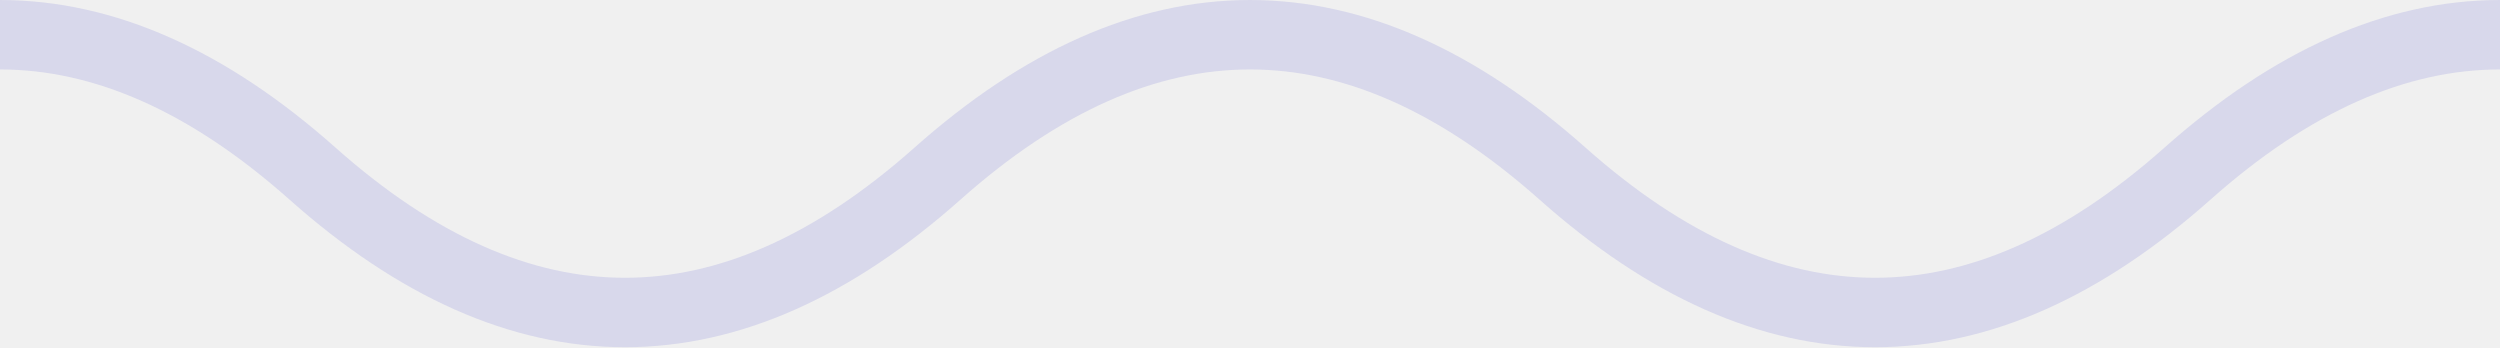
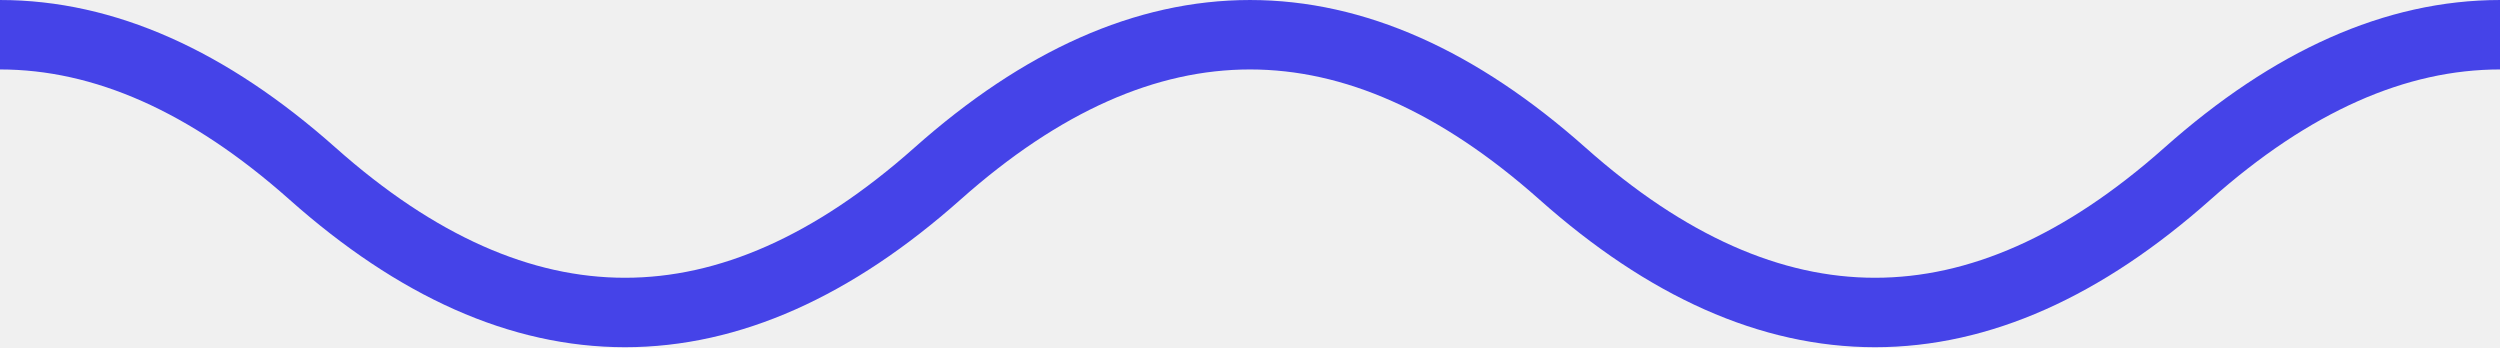
<svg xmlns="http://www.w3.org/2000/svg" width="72" height="10" viewBox="0 0 72 10" fill="none">
  <g clip-path="url(#clip0_1_163)">
-     <path d="M-9 5C-3 -0.333 3 -0.333 9 5C15 10.333 21 10.333 27 5C33 -0.333 39 -0.333 45 5C51 10.333 57 10.333 63 5C69 -0.333 75 -0.333 81 5C87 10.333 93 10.333 99 5C105 -0.333 111 -0.333 117 5C123 10.333 129 10.333 135 5C141 -0.333 147 -0.333 153 5C159 10.333 165 10.333 171 5" stroke="#D8D8EB" stroke-width="2" />
+     <path d="M-9 5C-3 -0.333 3 -0.333 9 5C15 10.333 21 10.333 27 5C33 -0.333 39 -0.333 45 5C51 10.333 57 10.333 63 5C69 -0.333 75 -0.333 81 5C87 10.333 93 10.333 99 5C105 -0.333 111 -0.333 117 5C123 10.333 129 10.333 135 5C141 -0.333 147 -0.333 153 5C159 10.333 165 10.333 171 5" stroke="#4543E8" stroke-width="2" />
  </g>
  <defs>
    <clipPath id="clip0_1_163">
      <rect width="72" height="10" fill="white" />
    </clipPath>
  </defs>
</svg>
